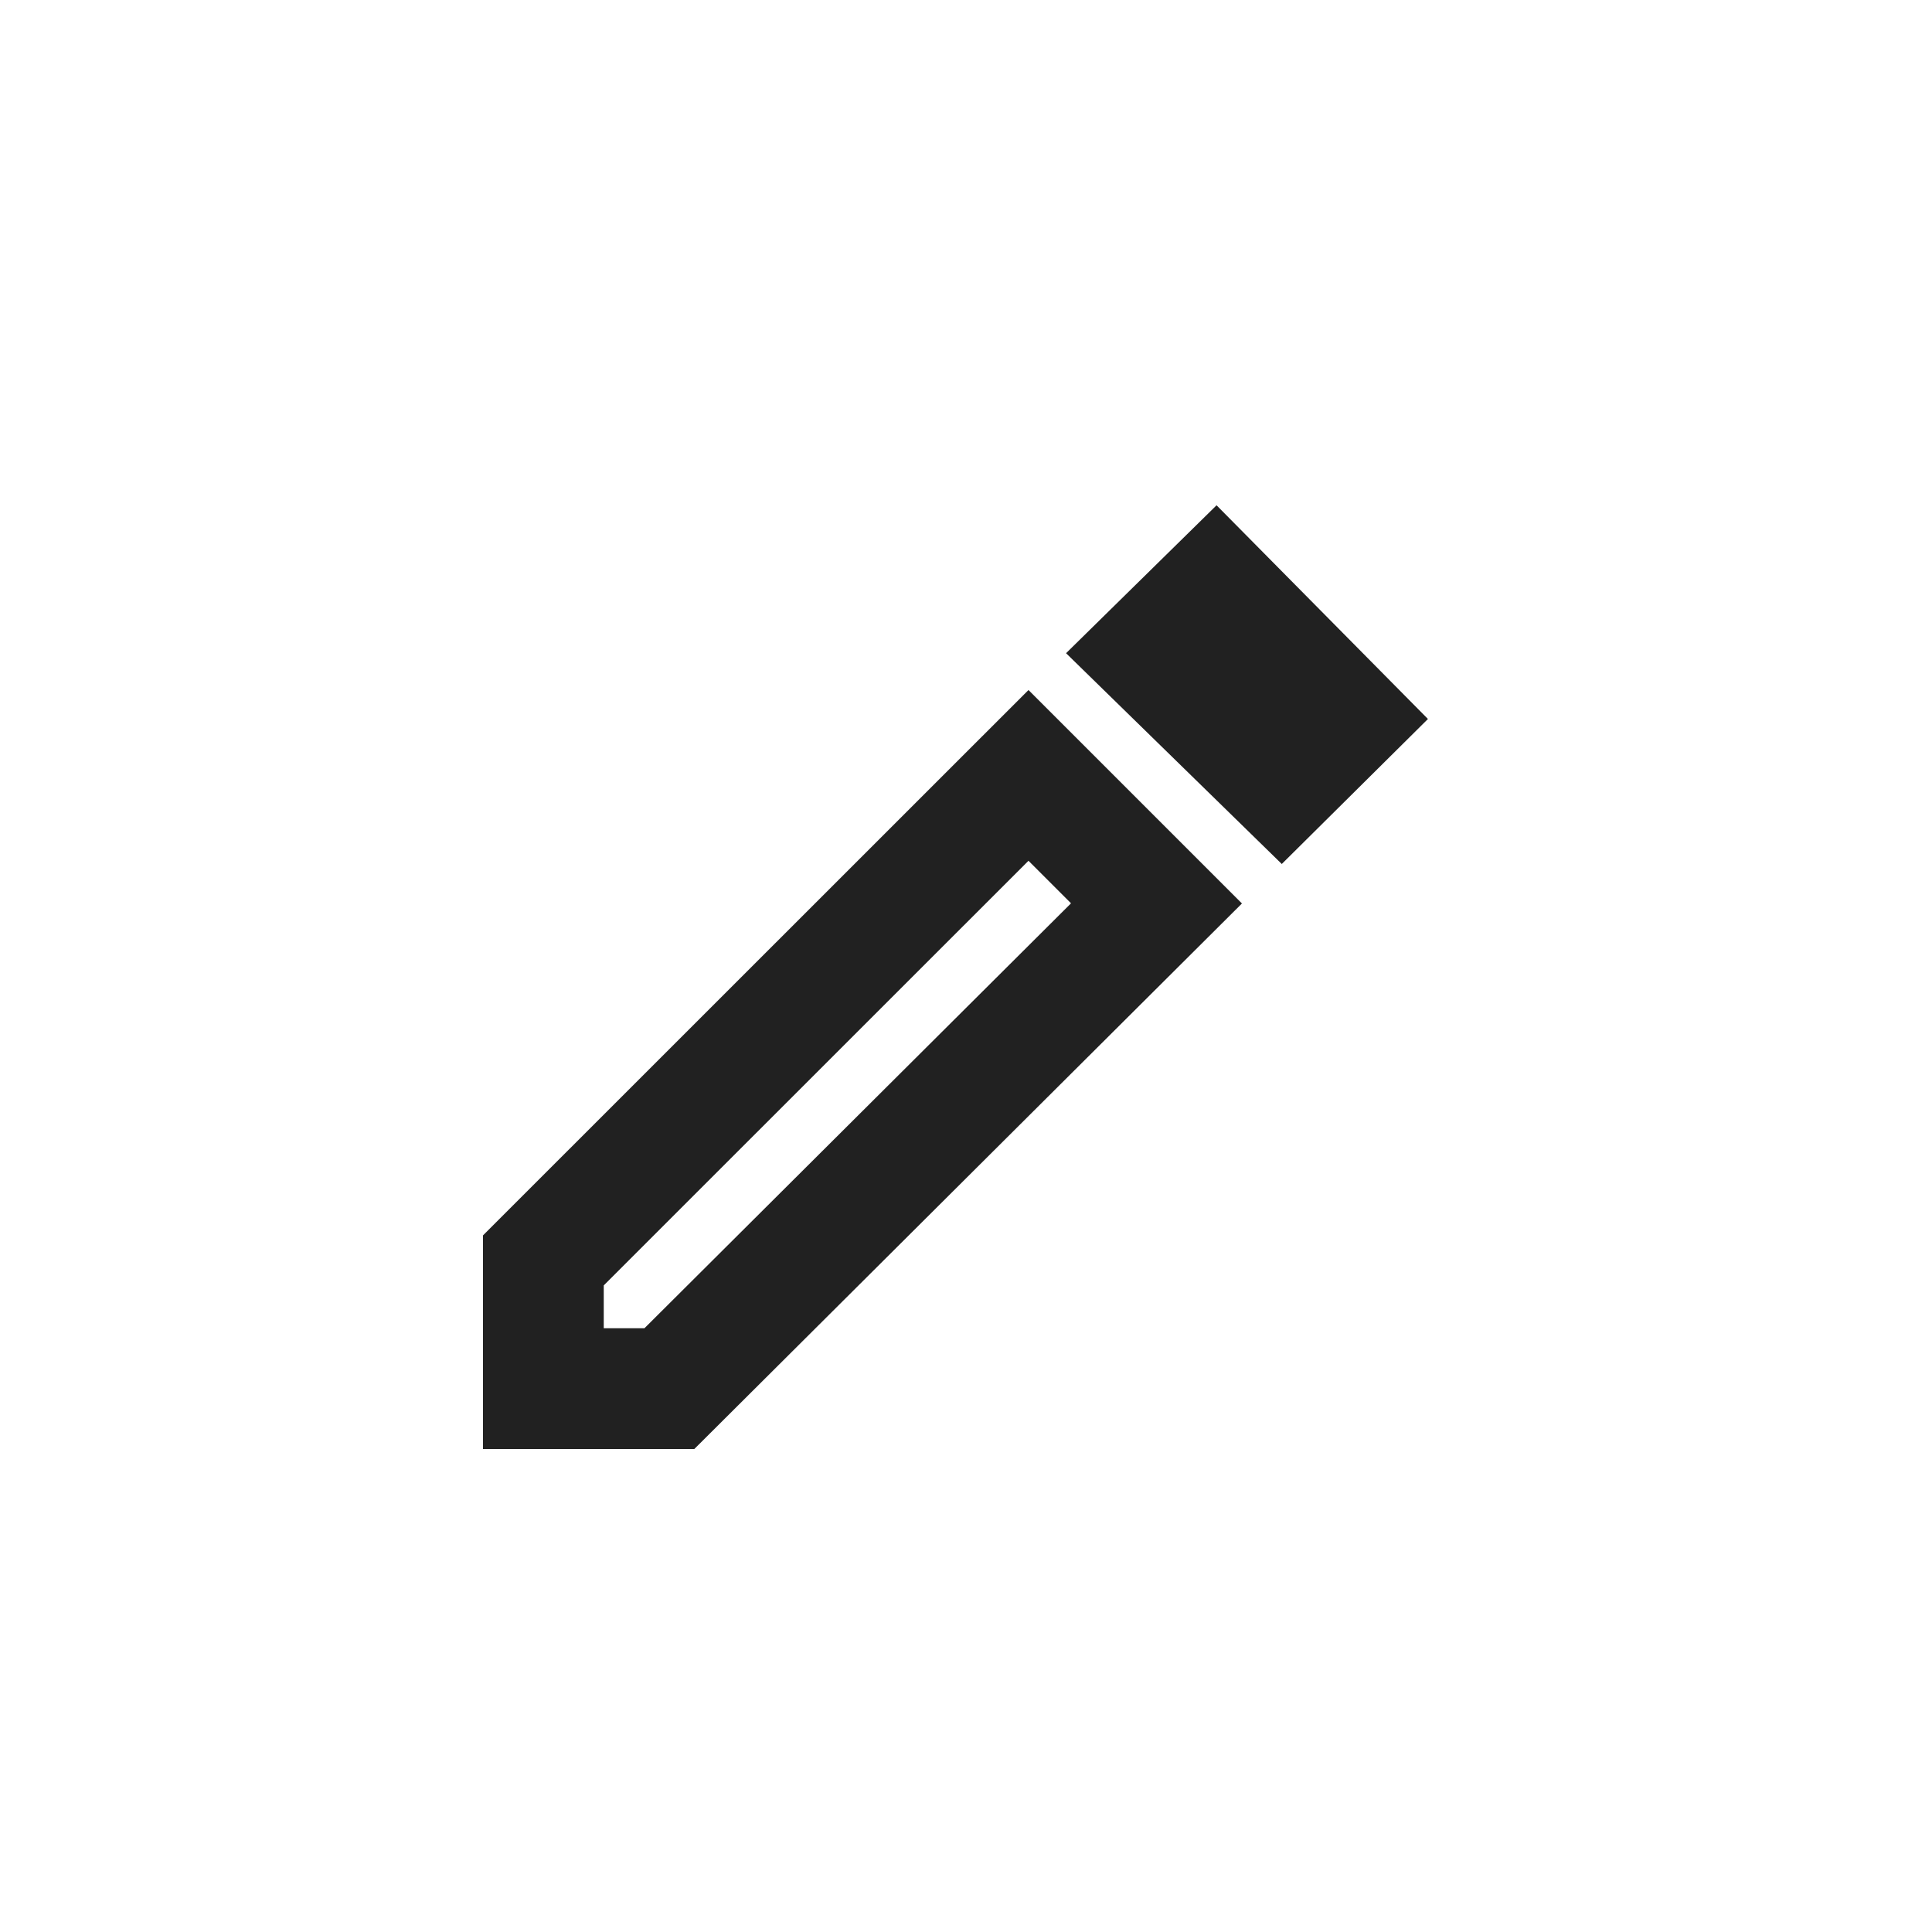
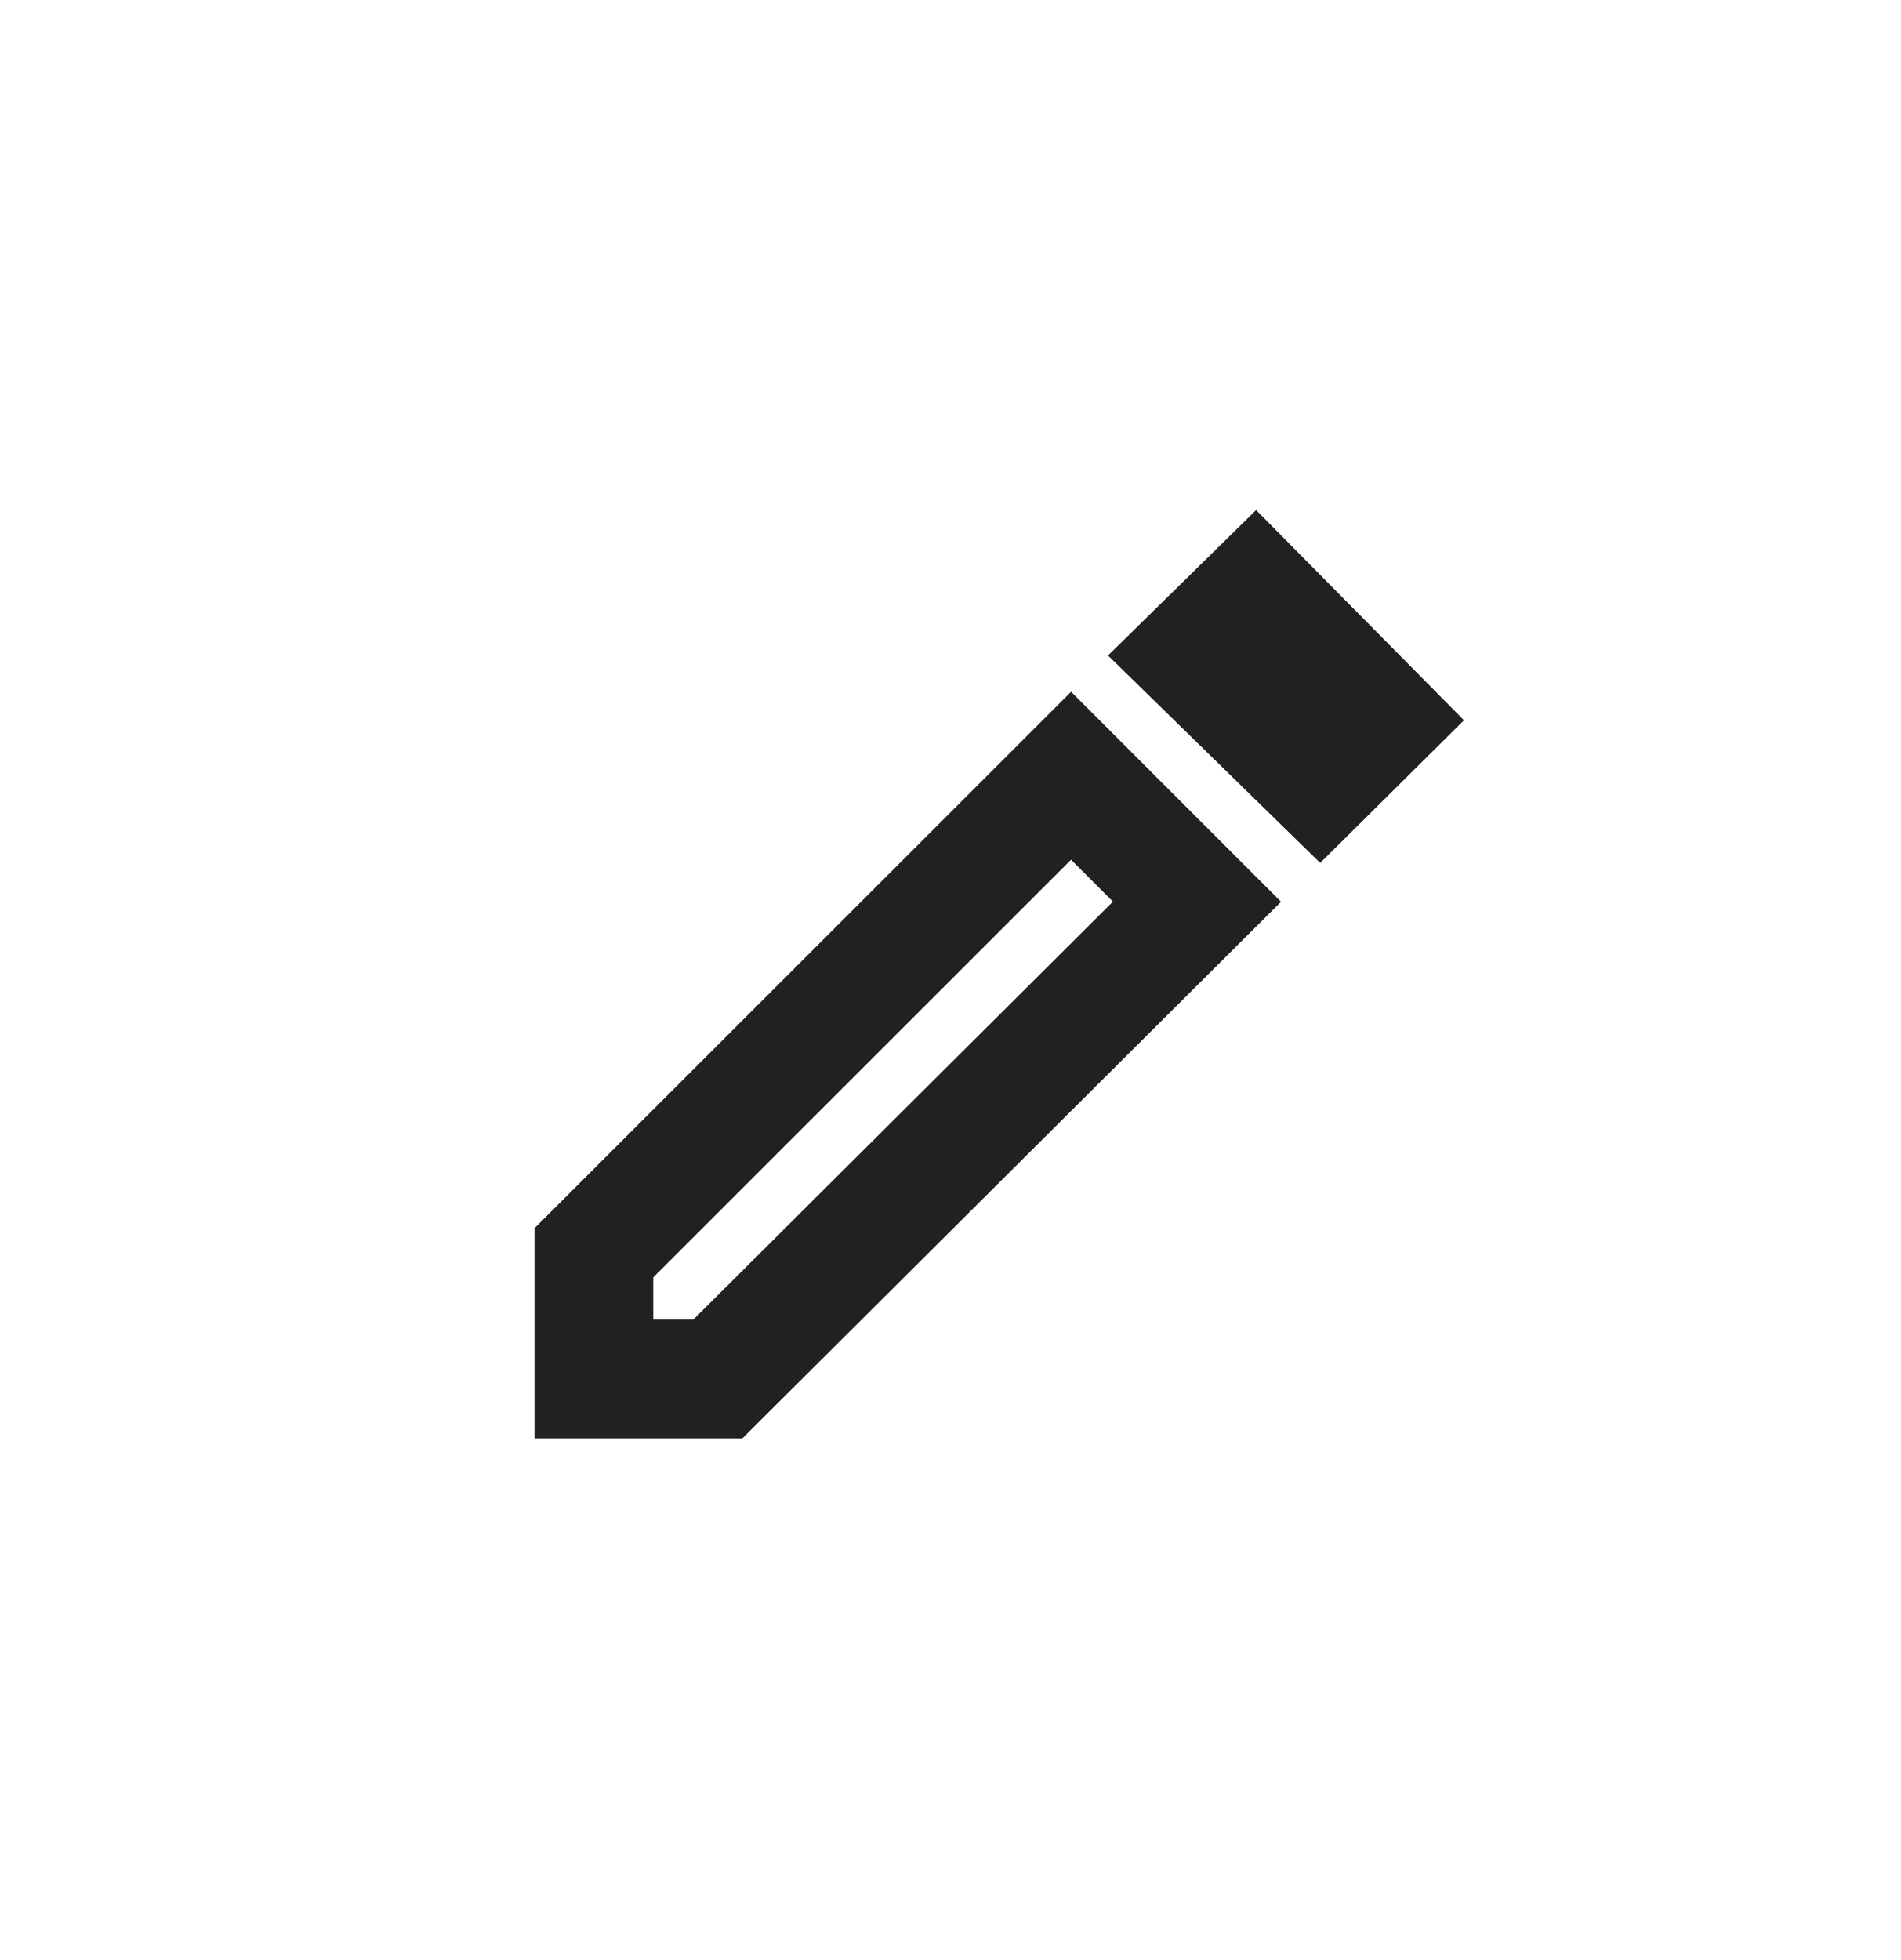
- <svg xmlns="http://www.w3.org/2000/svg" width="32" height="32" viewBox="0 0 32 32">
-   <path fill="none" stroke="#212121" stroke-width="2" d="M17.035,12.843 L9,20.876 L9,23 L11.087,23 L19.155,14.963 L17.035,12.843 Z M21.225,12.907 L22.238,11.902 L20.14,9.781 L19.086,10.817 L21.225,12.907 Z" />
+ <svg xmlns="http://www.w3.org/2000/svg" width="32" height="33" viewBox="0 0 32 33">
+   <path fill="#212121" d="M18.036,11.059 L21.571,14.595 L12.5,23.63 L9,23.63 L9,20.091 L18.036,11.059 Z M18.035,13.887 L11,20.919 L11,21.63 L11.674,21.63 L18.74,14.592 L18.035,13.887 Z M18.657,10.448 L21.151,8 L24.651,11.539 L22.23,13.941 L18.657,10.448 Z" transform="translate(0 .588)" />
</svg>
